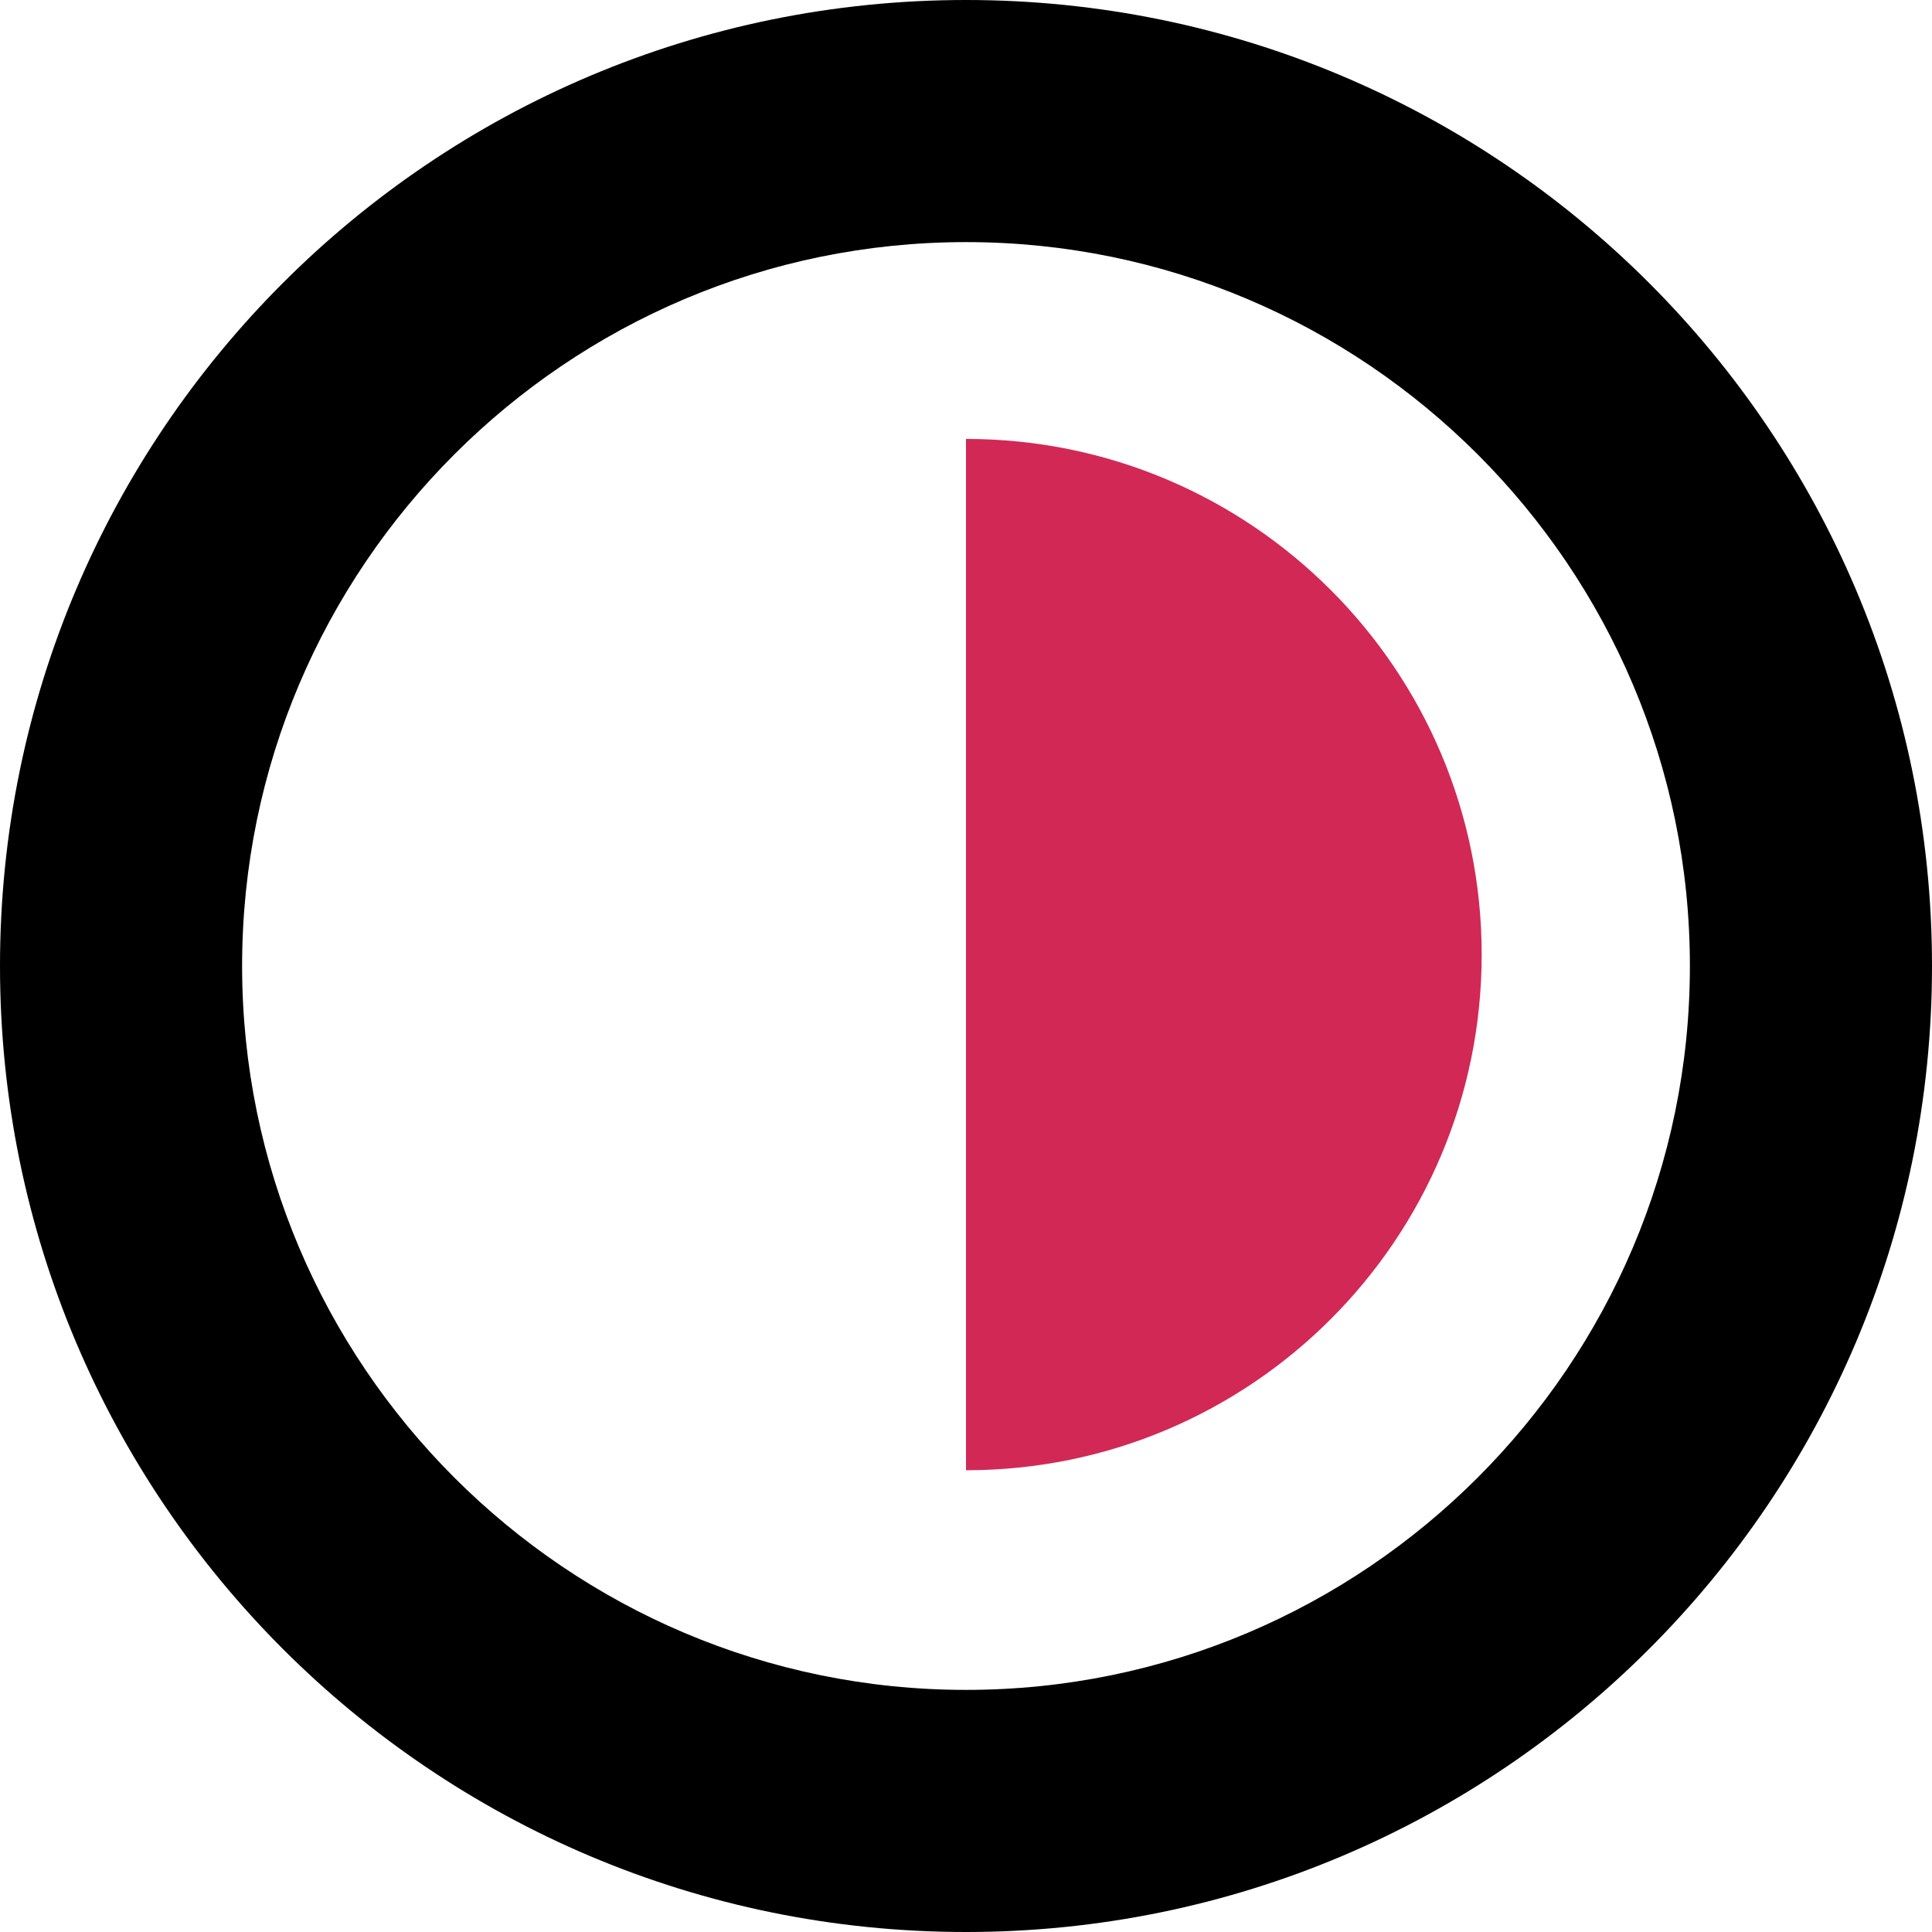
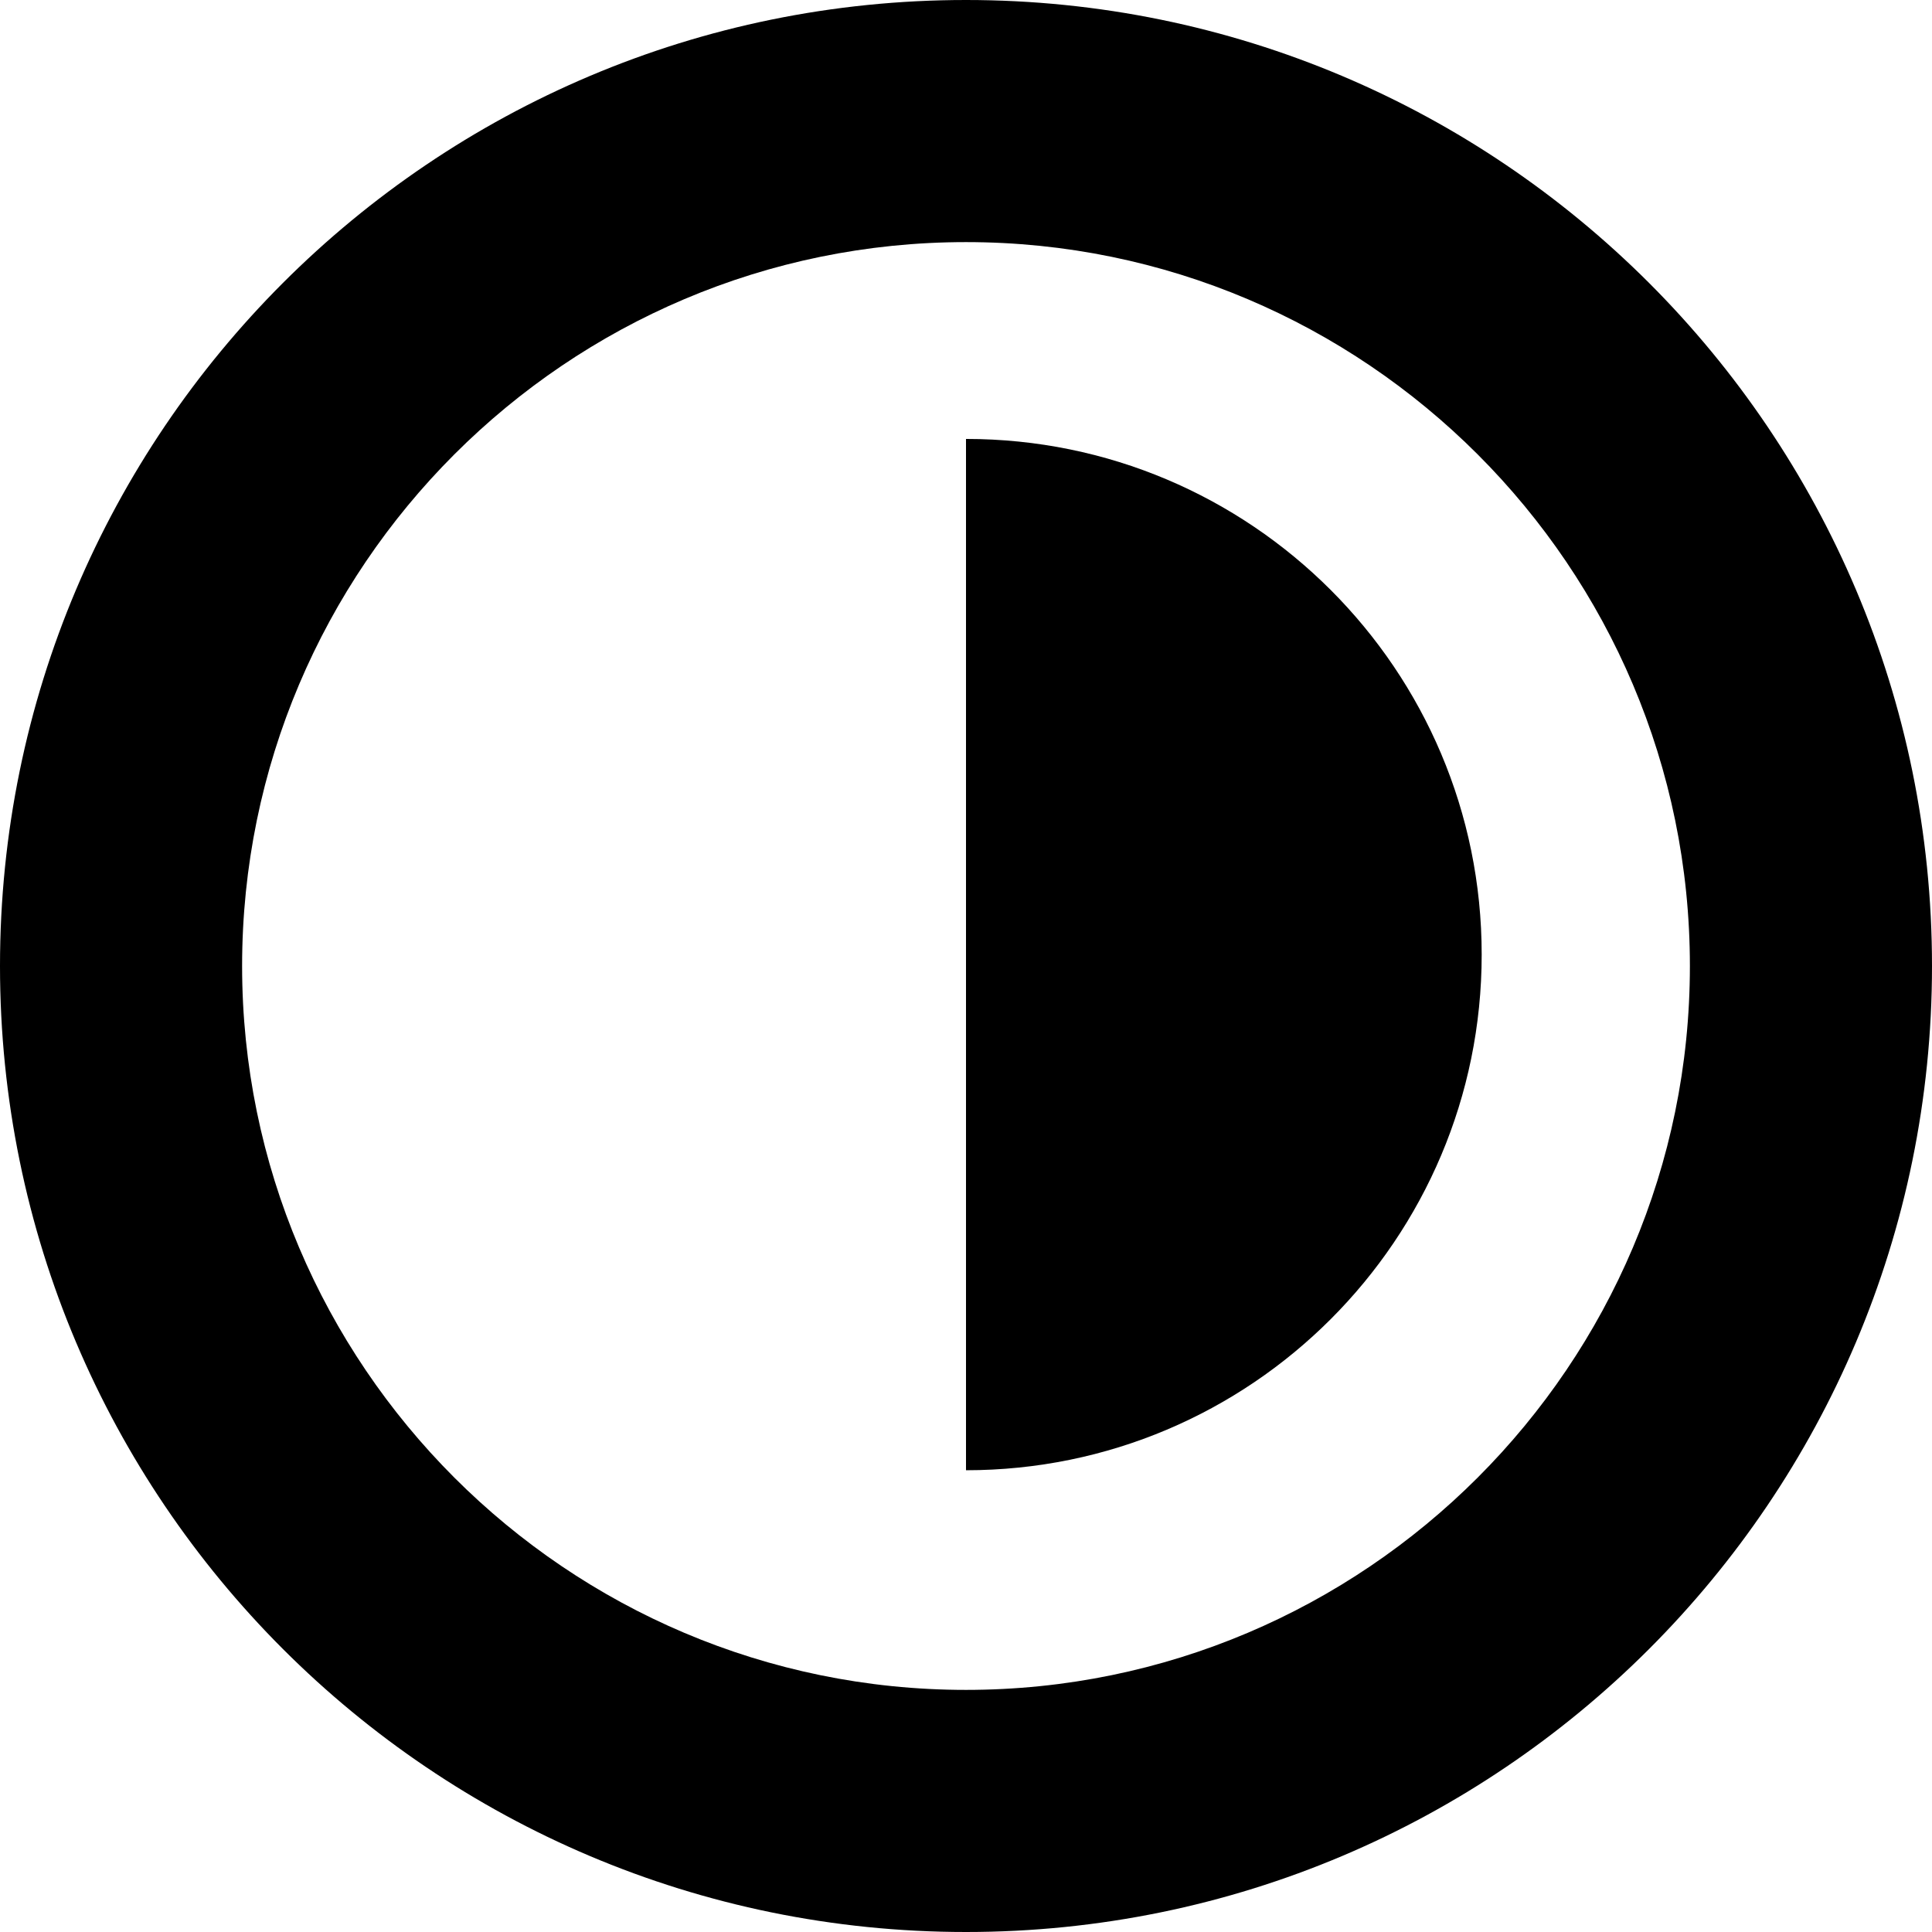
<svg xmlns="http://www.w3.org/2000/svg" version="1" width="31.92" height="31.92" viewBox="-35.422 -7.96 31.92 31.92">
  <path d="M-19.462-3.96c6.595 0 11.96 5.365 11.96 11.96s-5.365 11.96-11.96 11.96-11.96-5.365-11.96-11.96 5.365-11.96 11.96-11.96m0-4c-8.814 0-15.96 7.145-15.96 15.96 0 8.813 7.146 15.96 15.96 15.96S-3.502 16.813-3.502 8c0-8.815-7.146-15.96-15.96-15.96z" />
-   <path fill="#d22856" d="M-19.462 16.331a8.519 8.519 0 0 0 8.52-8.52 8.518 8.518 0 0 0-8.52-8.519" />
+   <path d="M-19.462 16.331a8.519 8.519 0 0 0 8.52-8.52 8.518 8.518 0 0 0-8.52-8.519" />
</svg>
